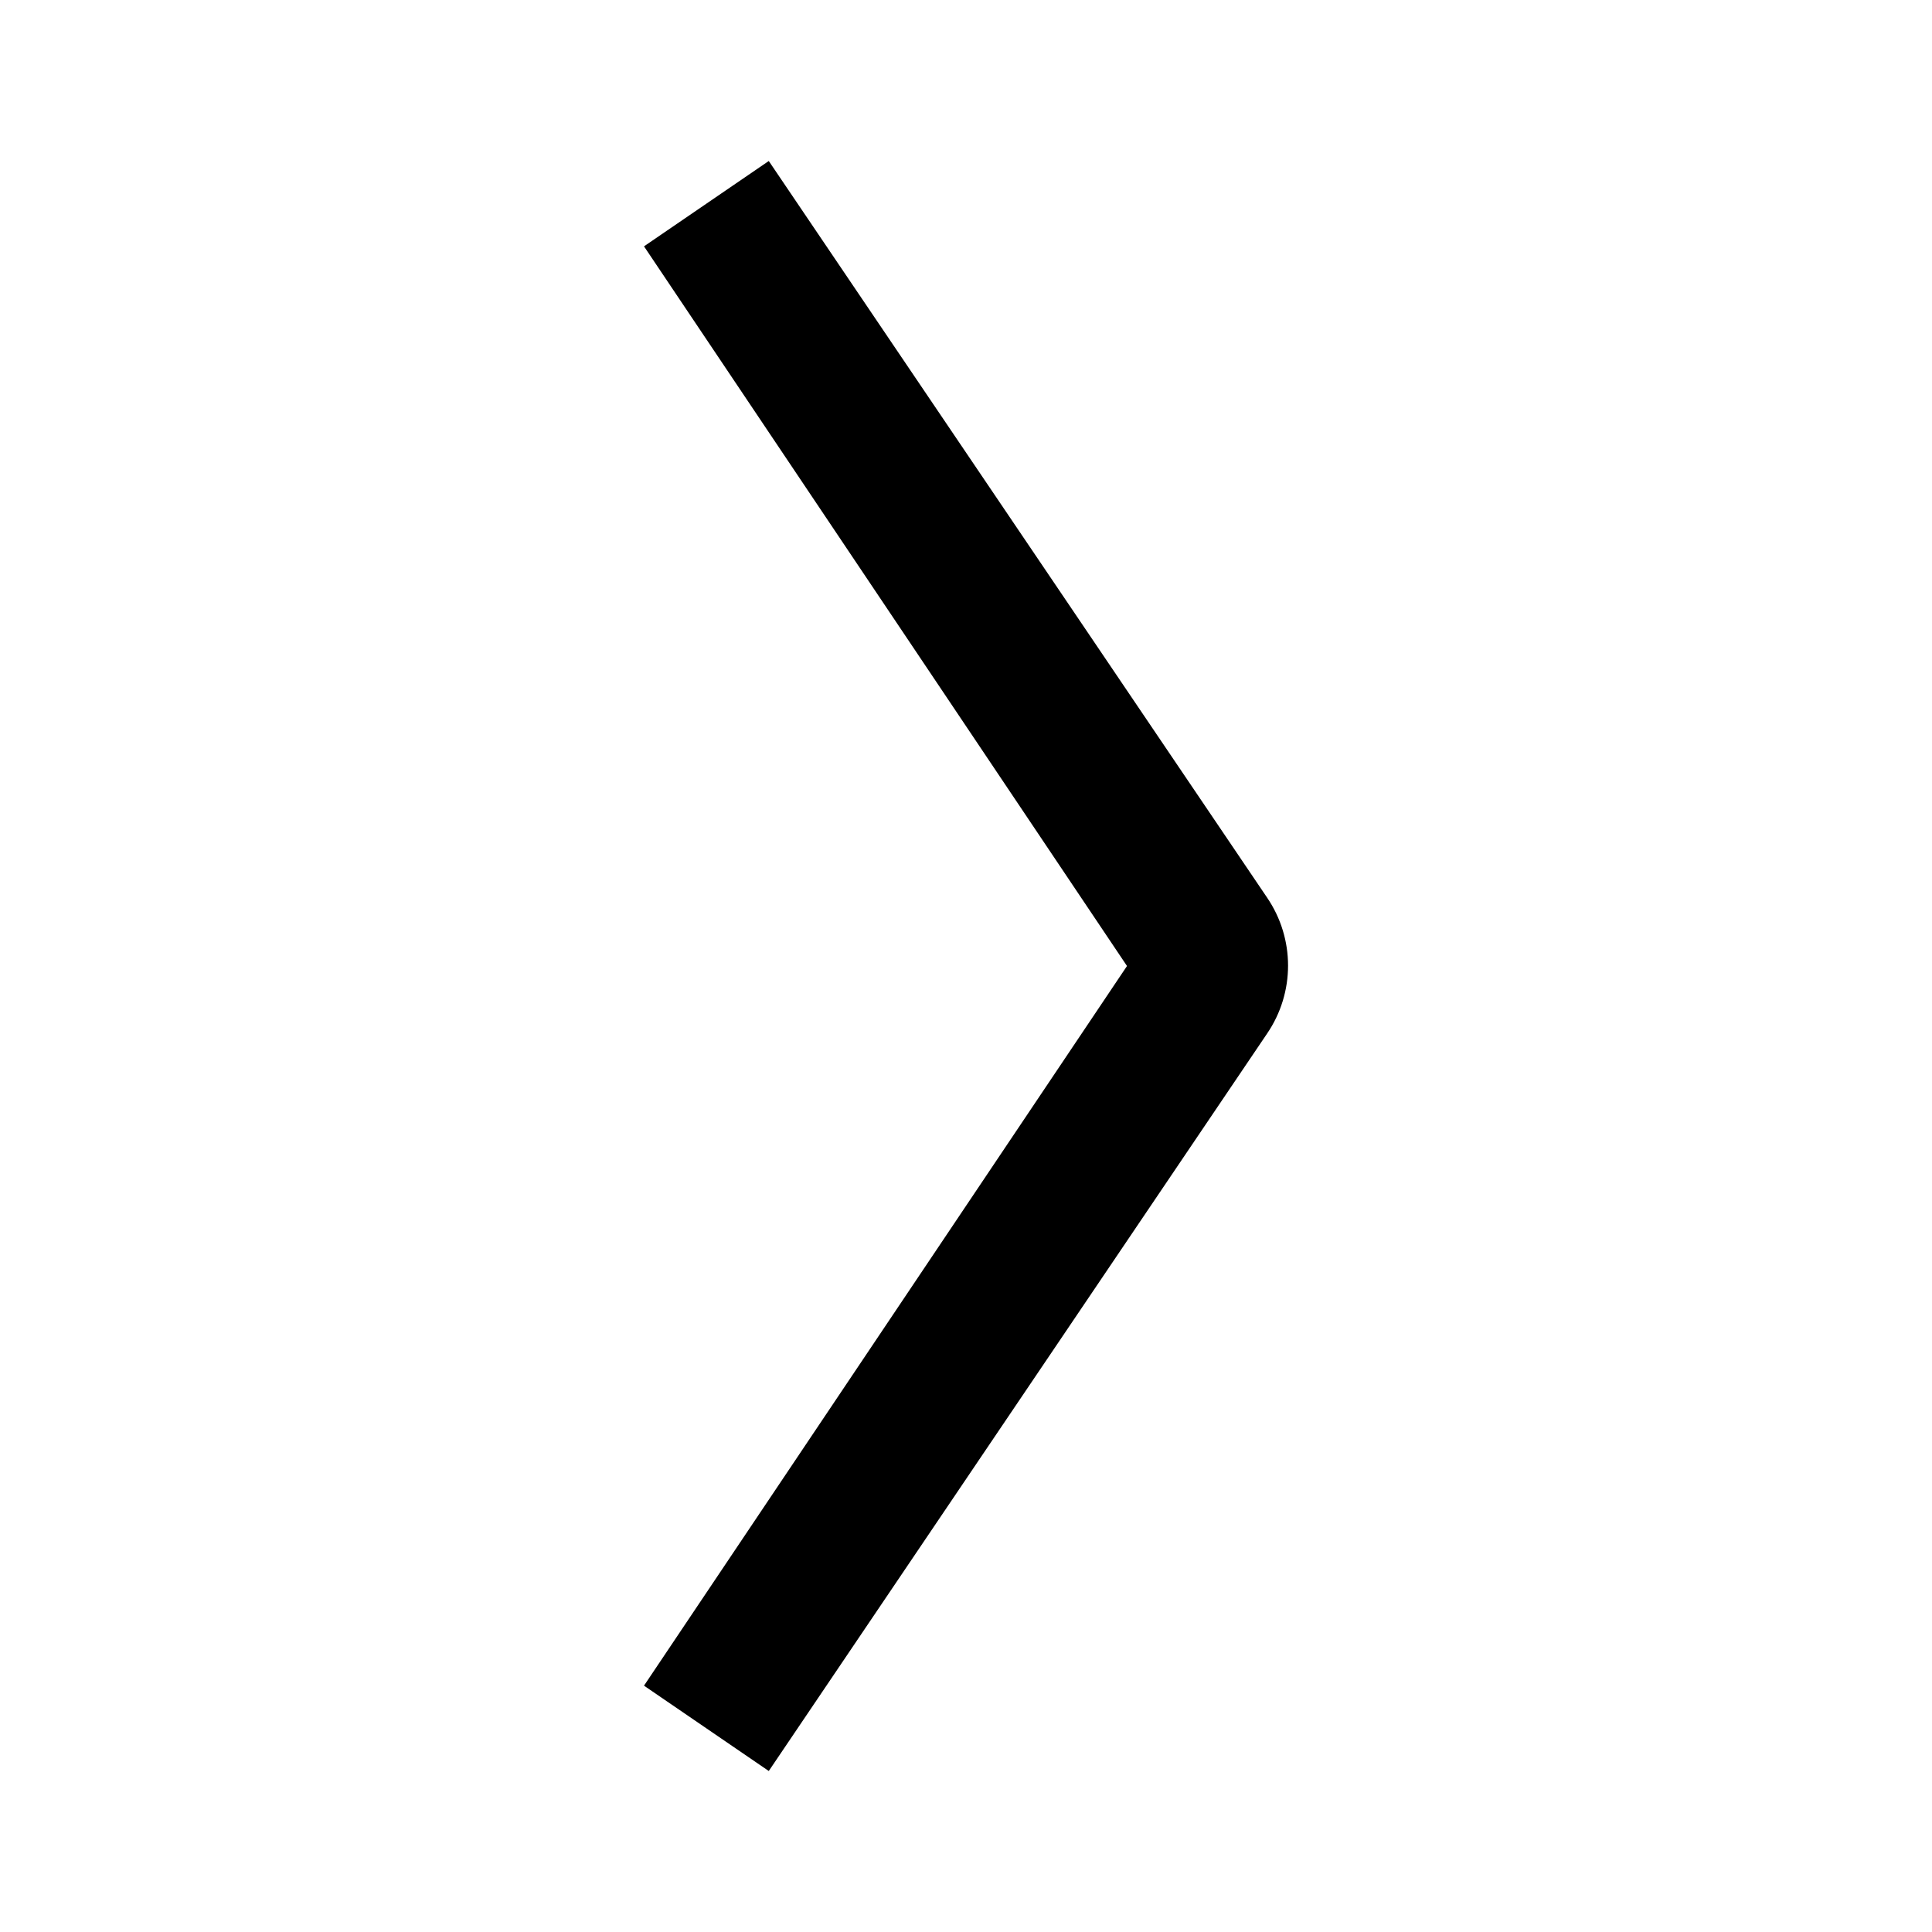
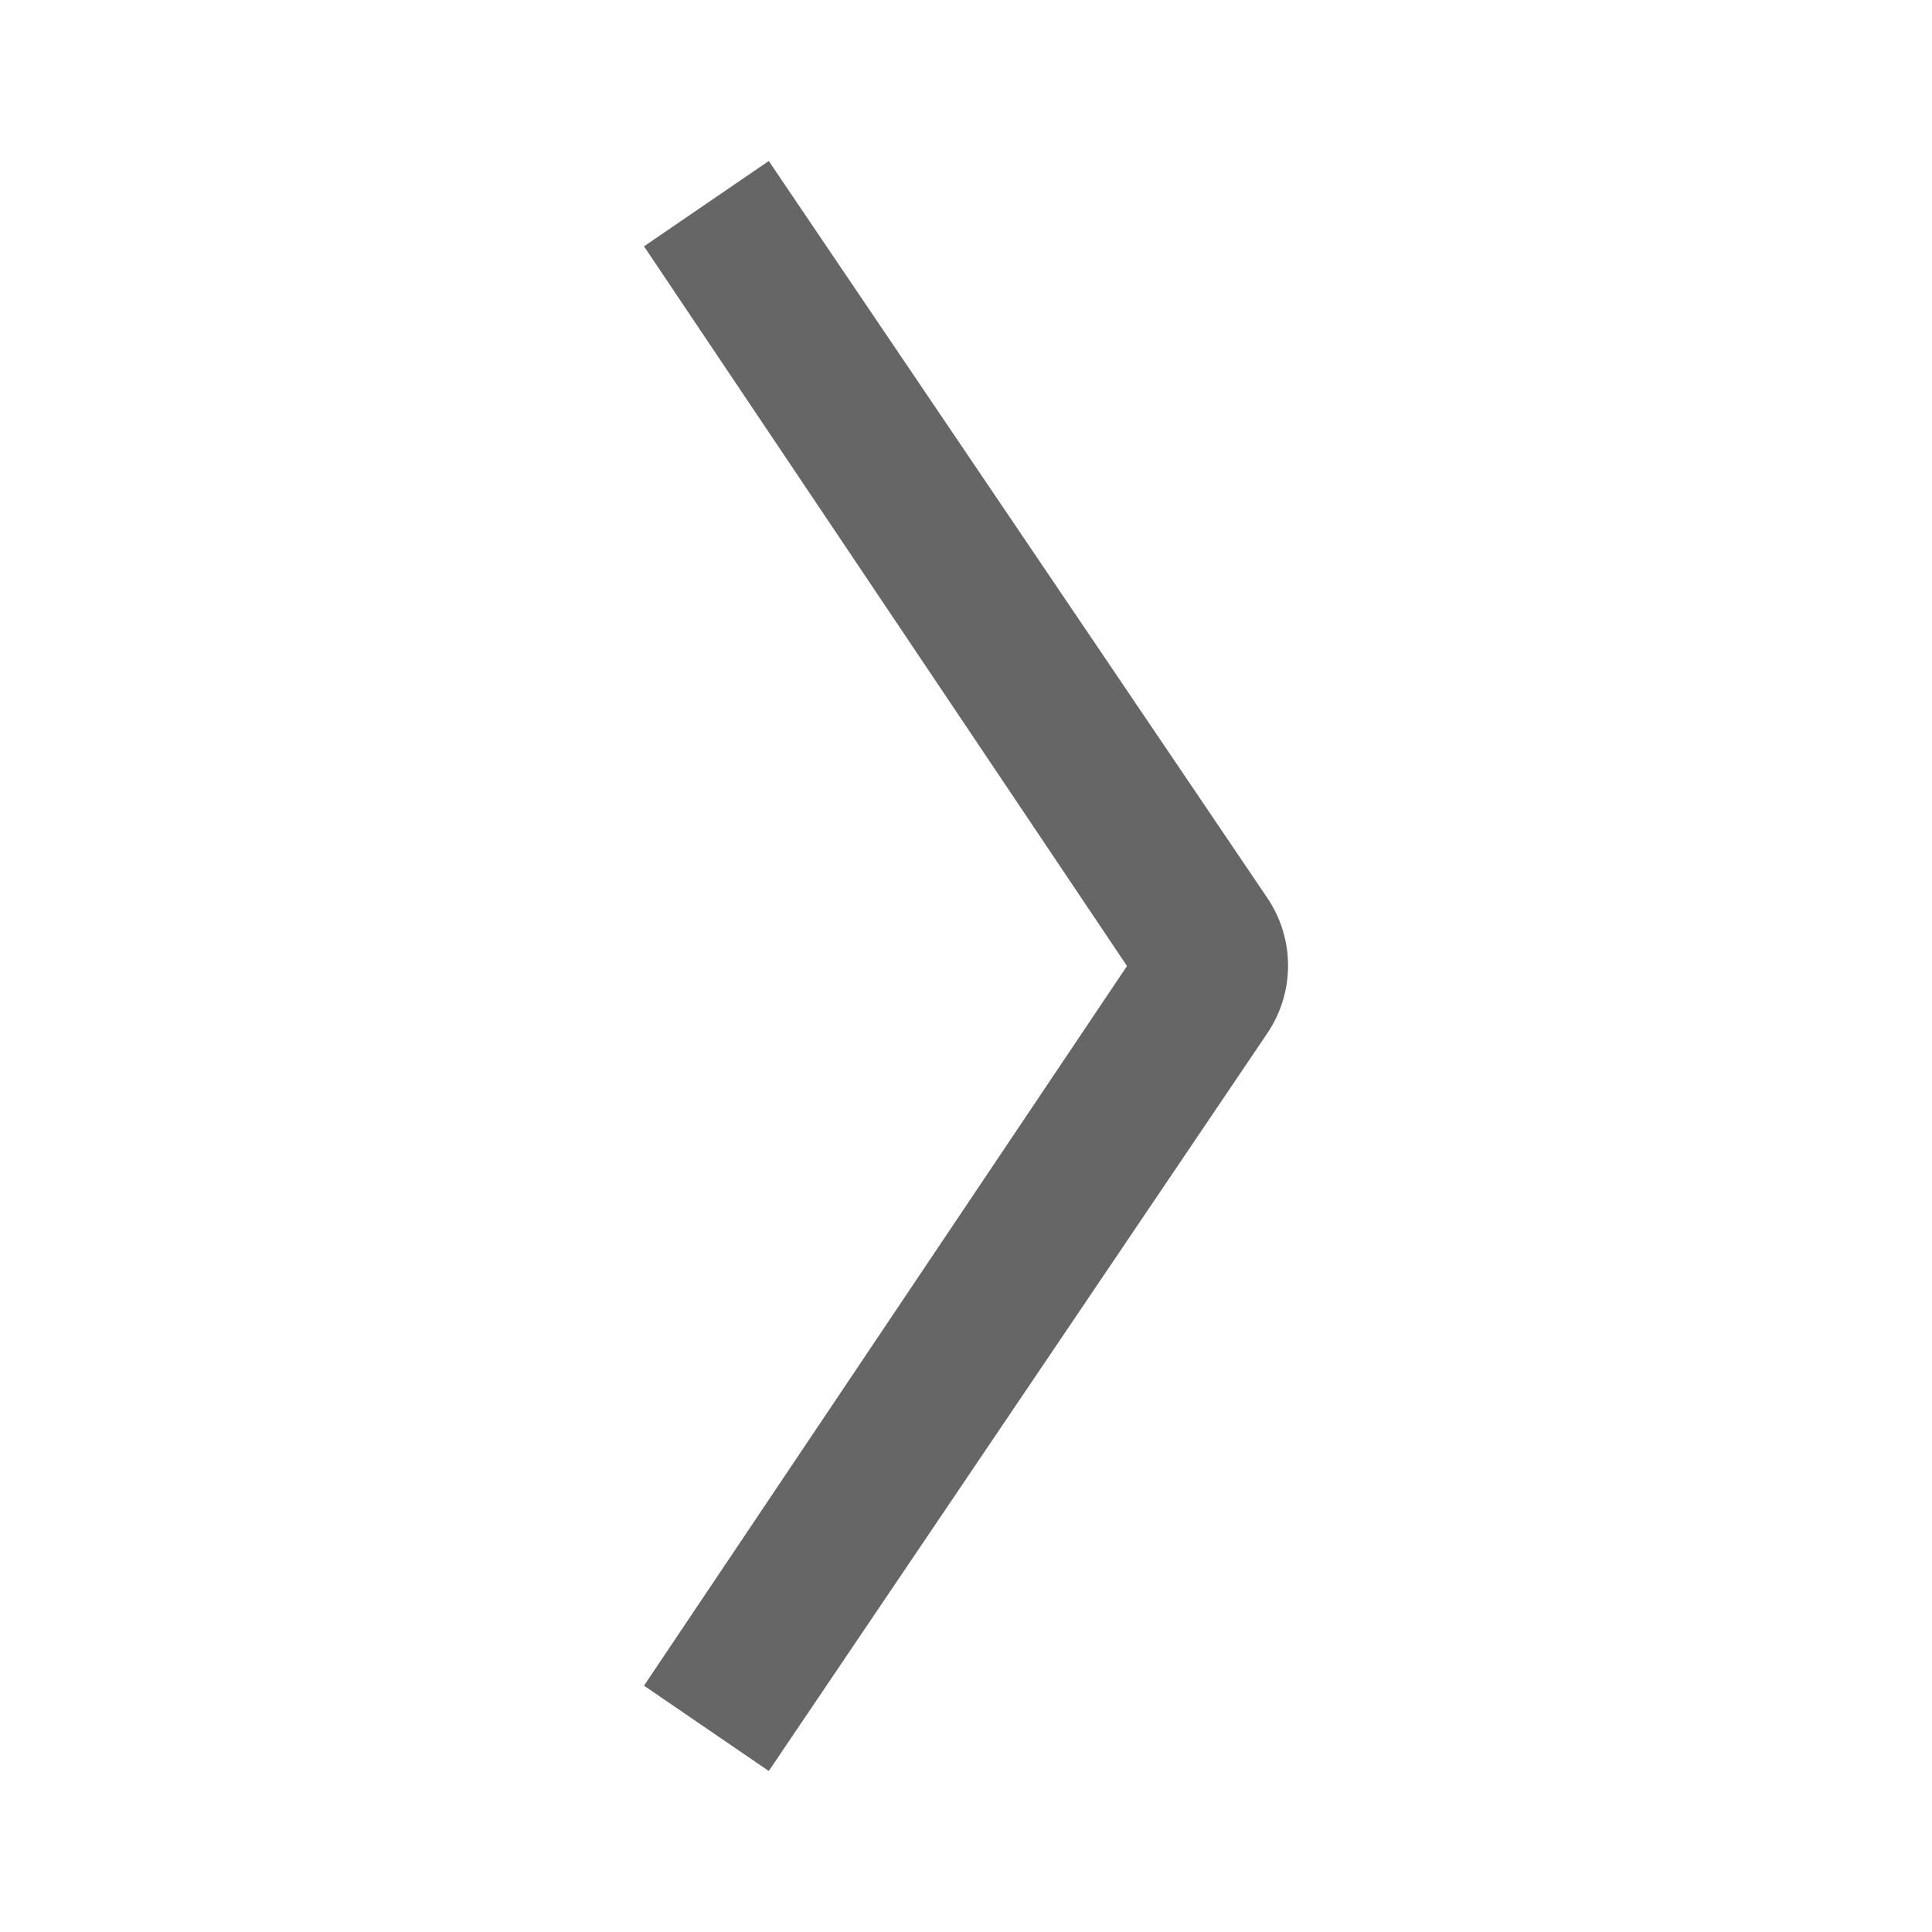
<svg xmlns="http://www.w3.org/2000/svg" version="1.1" viewBox="0 0 24 24" width="24px" height="24px" x="0" y="0" preserveAspectRatio="xMinYMin meet" class="artdeco-icon">
-   <path d="M14,12L8,3.06,9.55,2l6.19,9.15a1.5,1.5,0,0,1,0,1.69L9.55,22,8,20.94Z" class="large-icon" style="fill: currentColor" />
+   <path d="M14,12L8,3.06,9.55,2l6.19,9.15a1.5,1.5,0,0,1,0,1.69L9.55,22,8,20.94Z" class="large-icon" style="fill: rgba(0, 0, 0, 0.6)" />
</svg>
